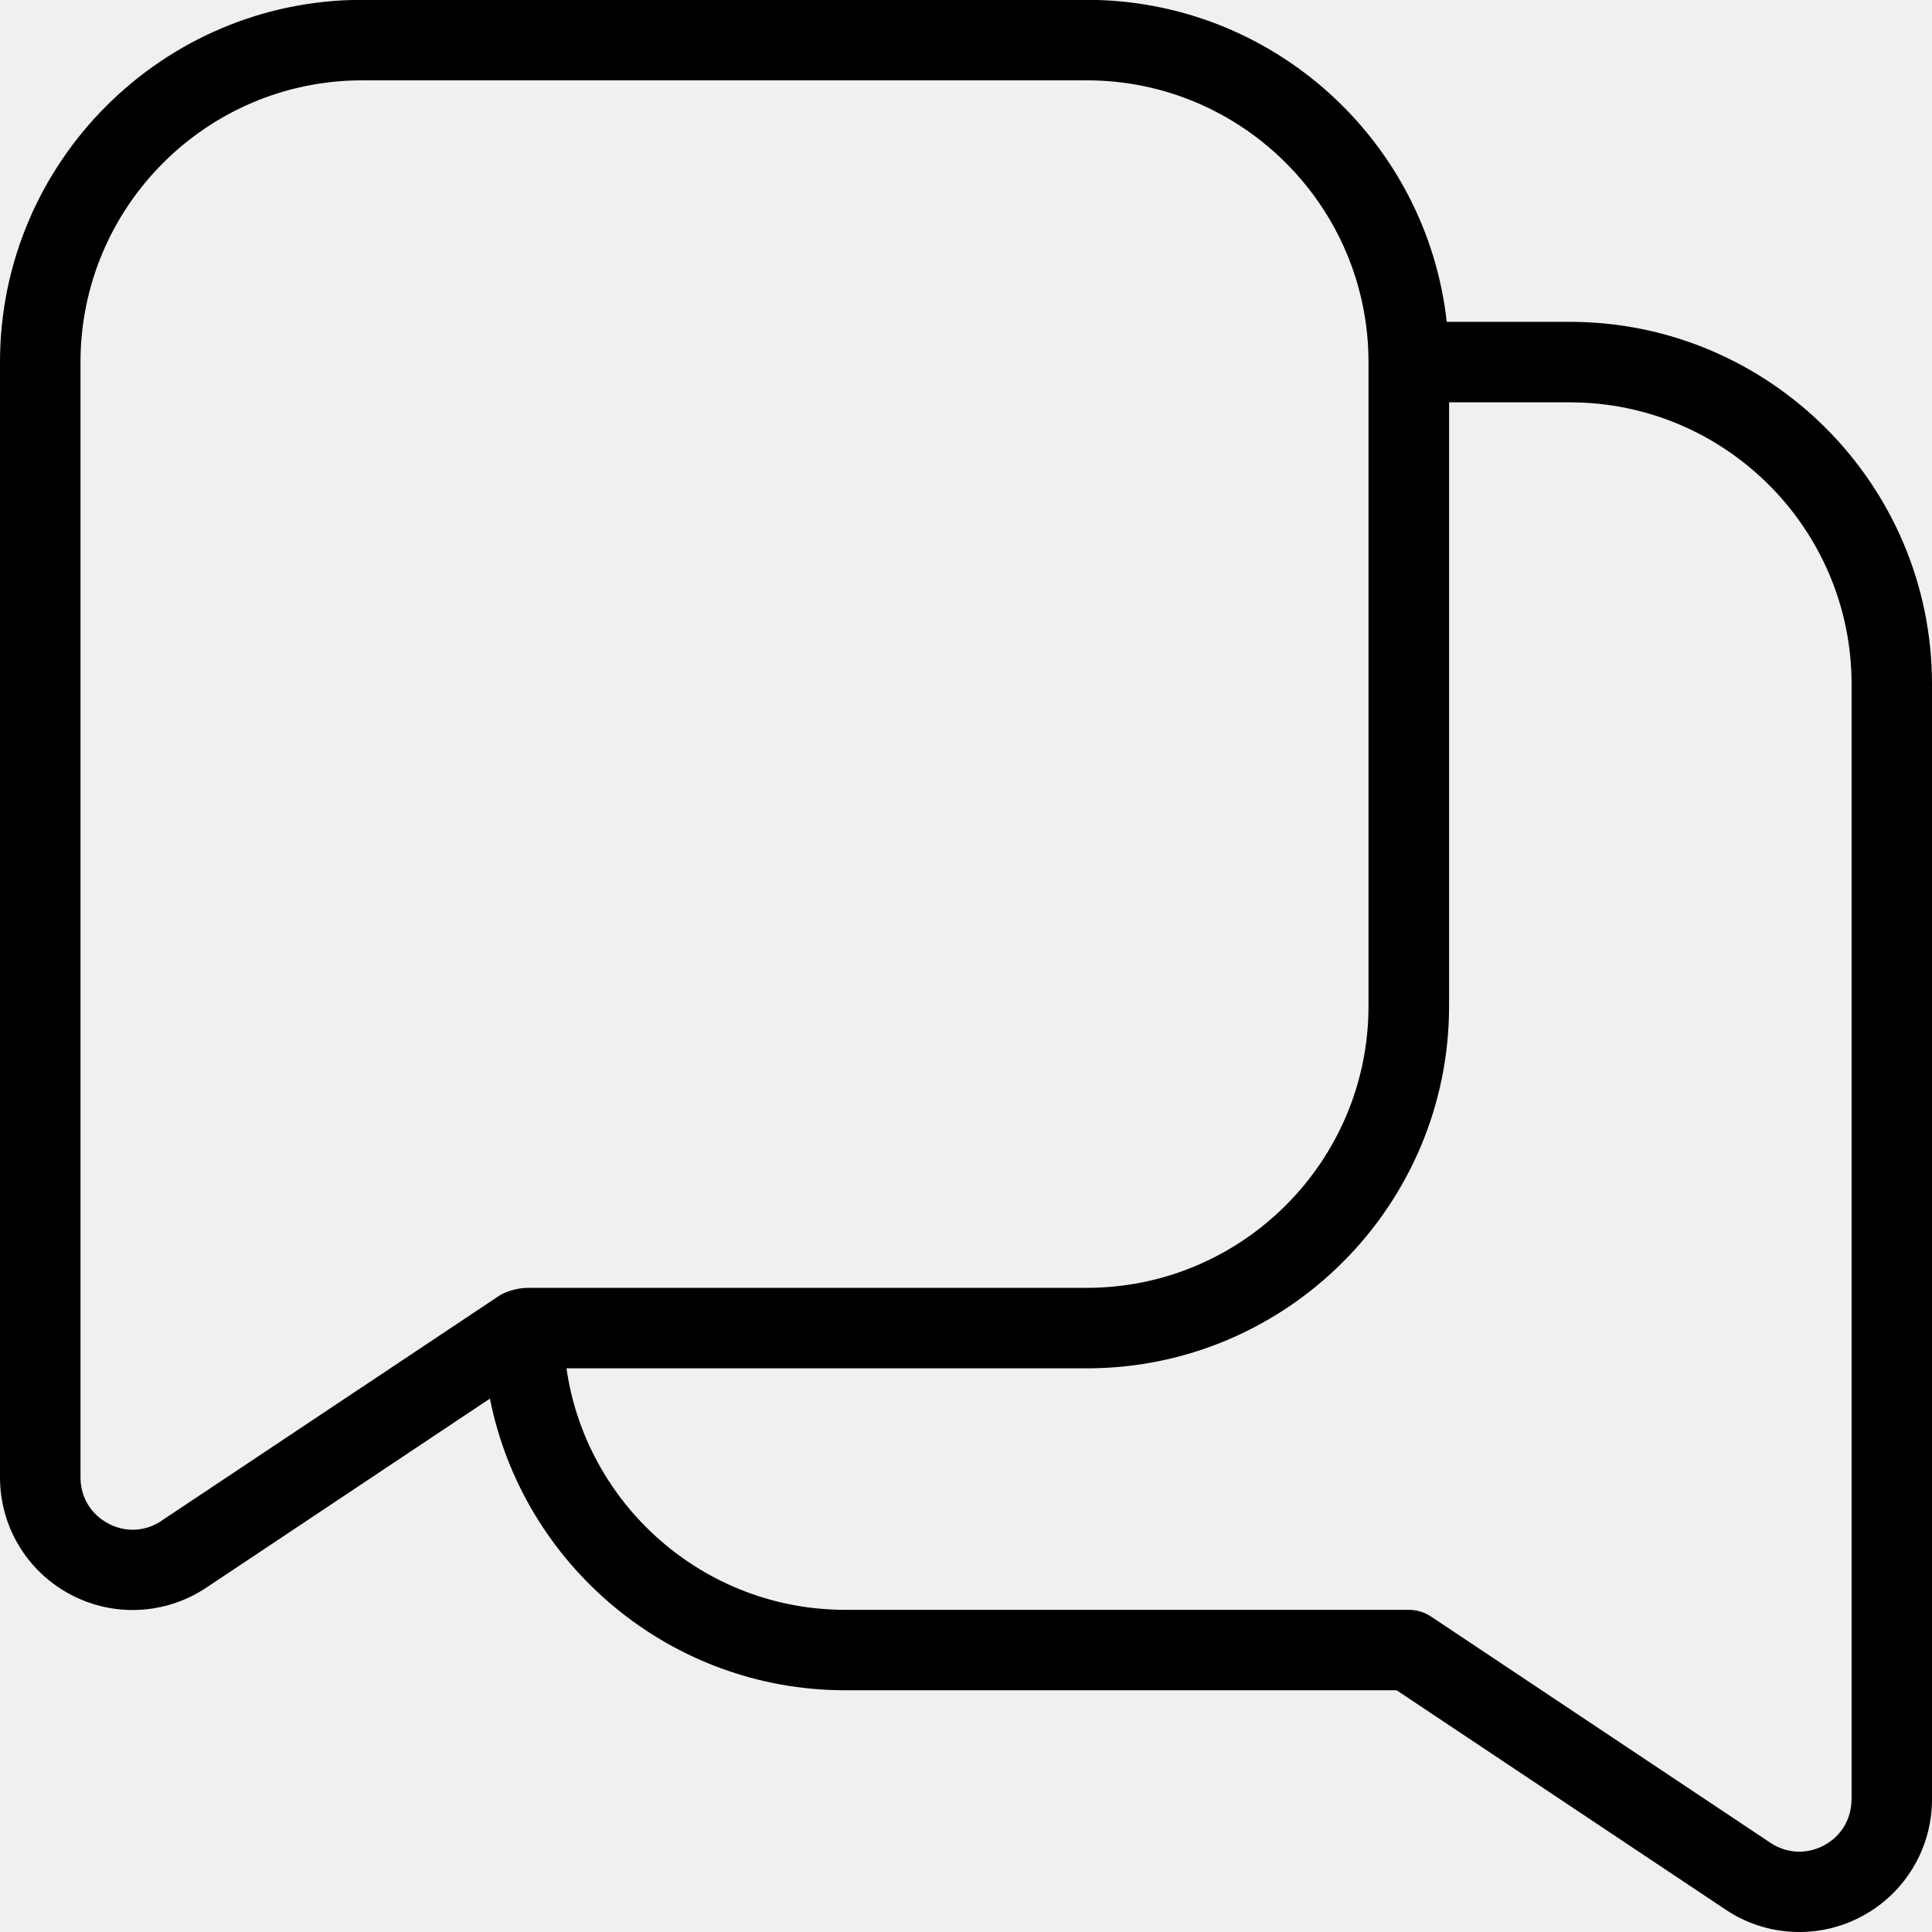
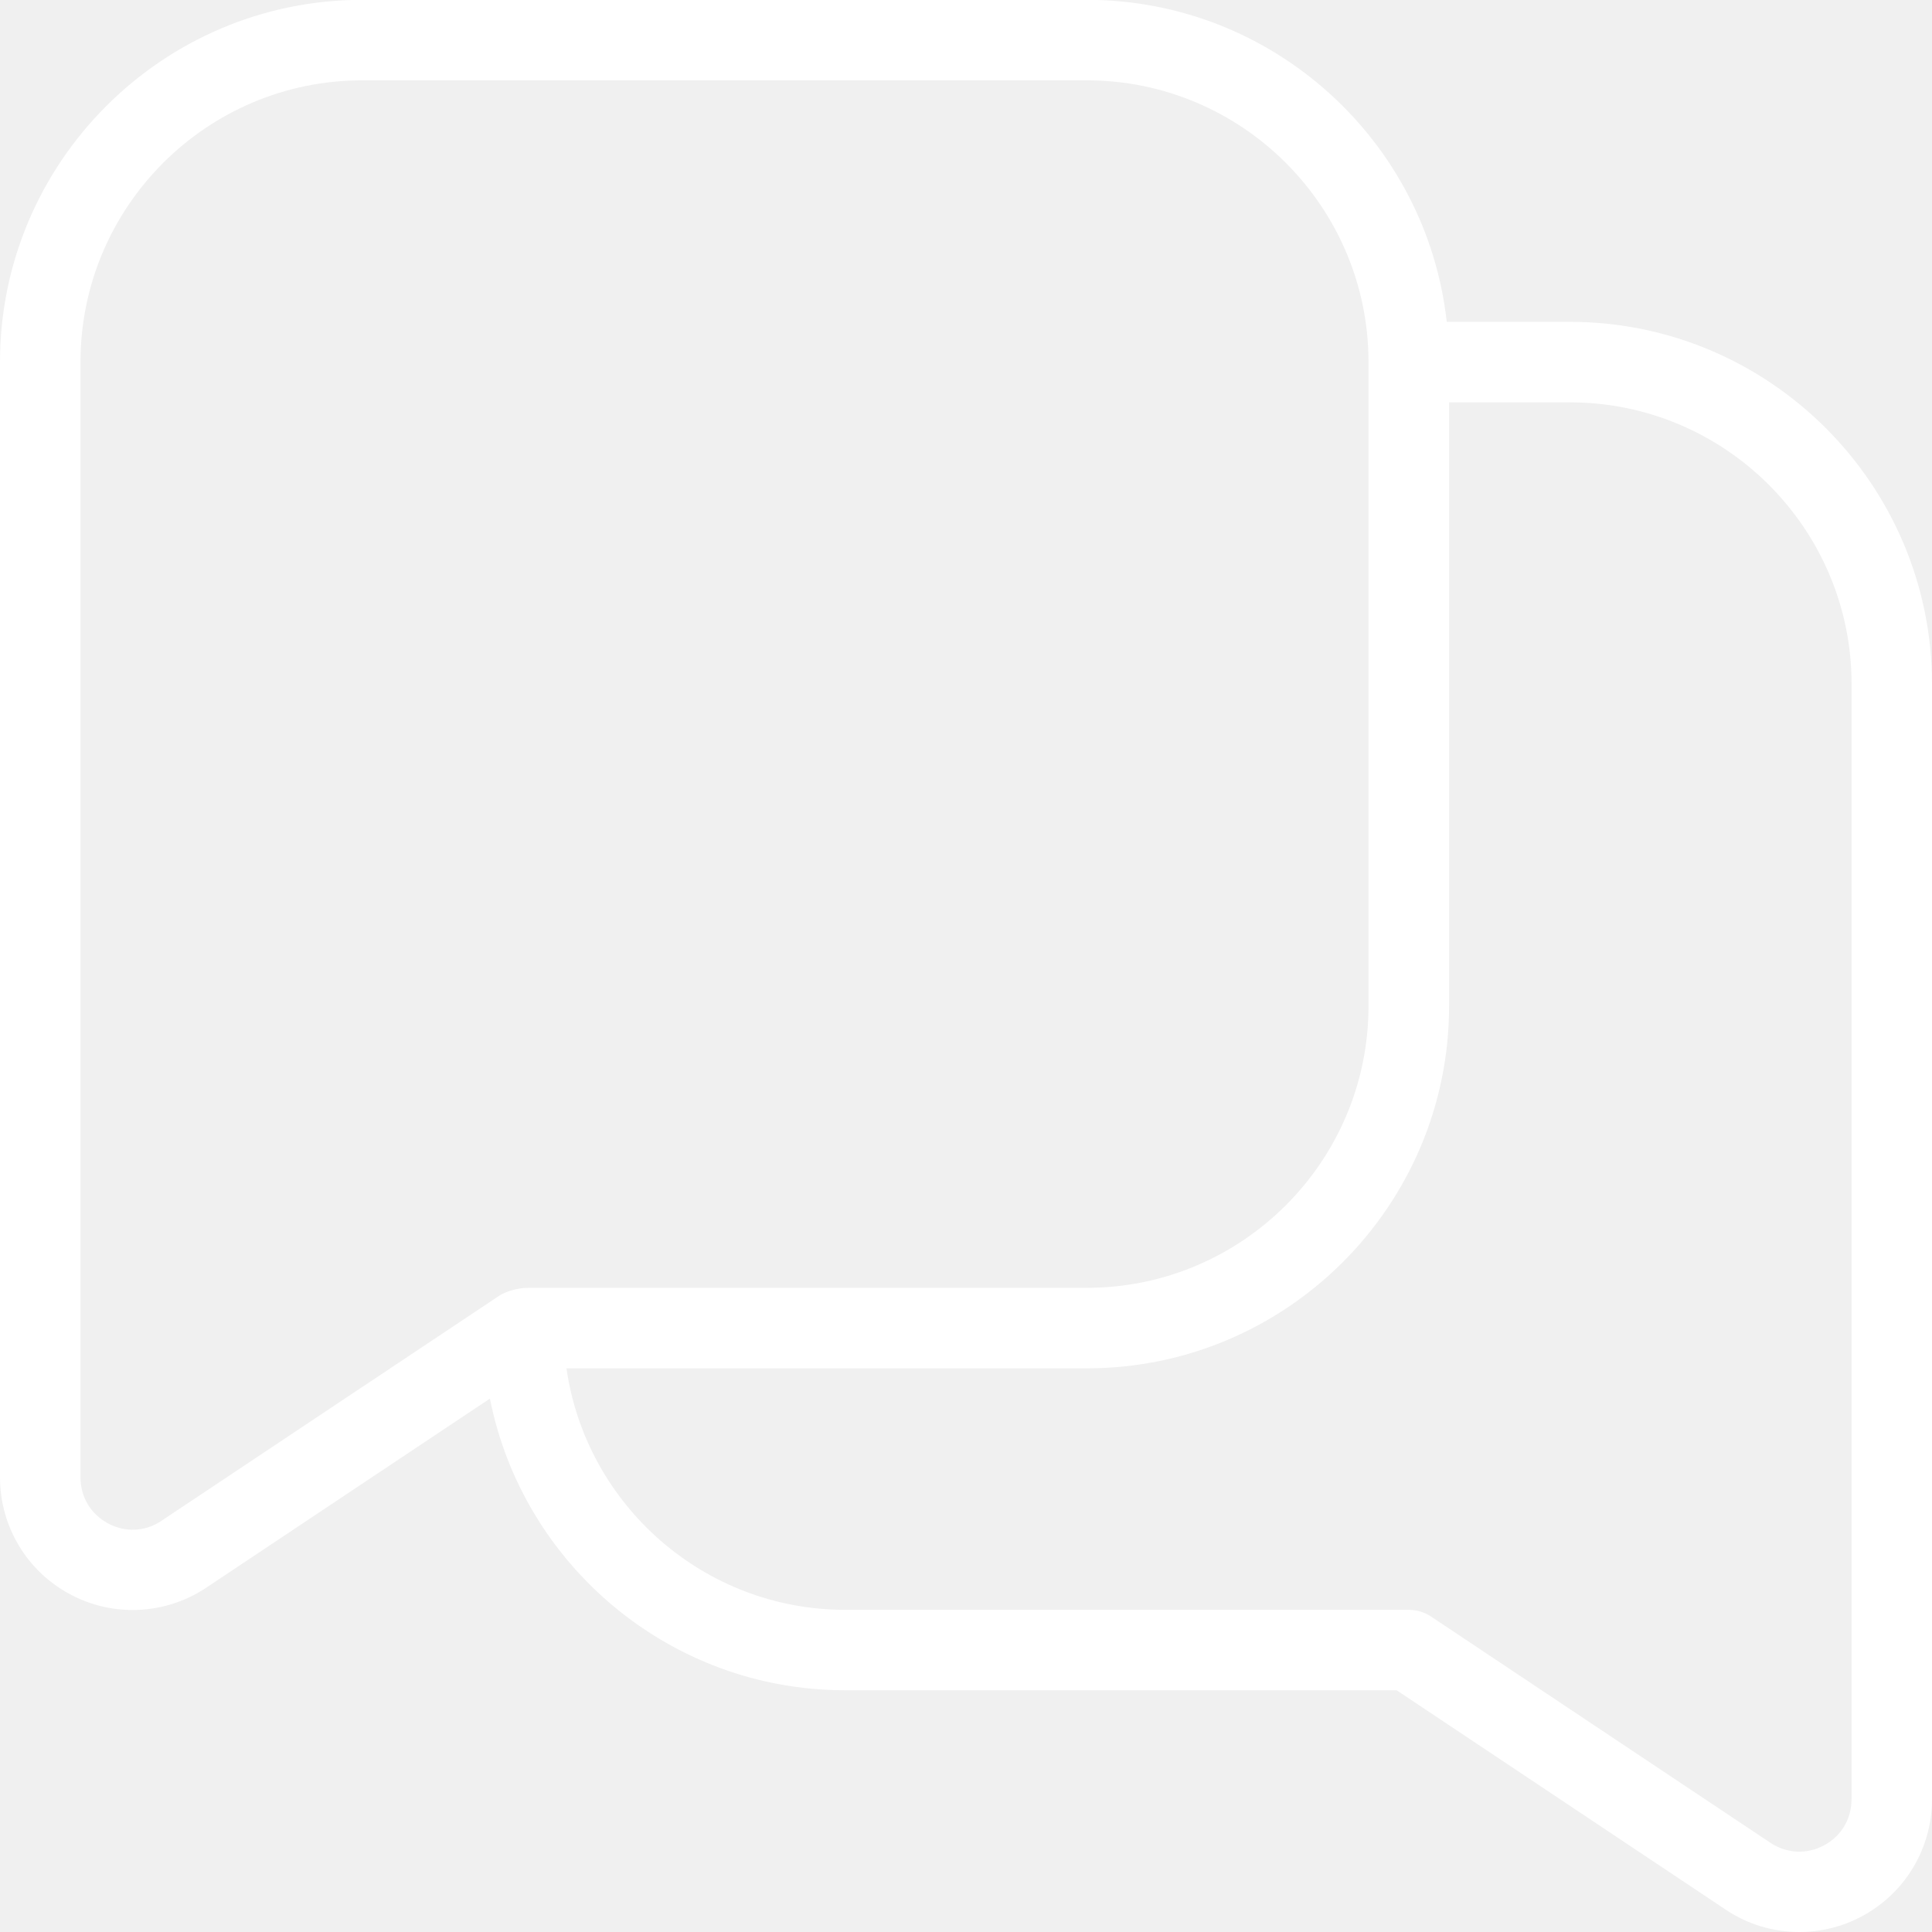
<svg xmlns="http://www.w3.org/2000/svg" id="Layer_1" data-name="Layer 1" viewBox="0 0 24 24" width="512" height="512">
-   <path d="m19.5,3.998h-1.528C17.723,1.751,15.812-.002,13.5-.002H4.5C2.019-.002,0,2.017,0,4.498v13.854c0,.609.333,1.166.871,1.453.244.131.511.195.777.195.319,0,.638-.093.914-.277l3.524-2.349c.409,2.063,2.233,3.623,4.414,3.623h6.849l4.089,2.726c.276.185.594.277.914.277.266,0,.533-.064.777-.195.537-.287.871-.844.871-1.453v-13.854c0-2.481-2.019-4.5-4.5-4.5ZM2.007,18.892c-.203.135-.45.148-.665.032-.214-.114-.342-.328-.342-.571V4.498c0-1.93,1.57-3.5,3.5-3.5h9c1.93,0,3.5,1.57,3.5,3.5v8c0,1.93-1.57,3.5-3.5,3.5h-6.937c-.154,0-.285.054-.345.087l-4.211,2.806Zm20.993,3.461c0,.243-.128.457-.342.571-.214.115-.463.102-.665-.032l-4.215-2.81c-.082-.055-.179-.084-.277-.084h-7c-1.76,0-3.221-1.306-3.464-3h6.464c2.481,0,4.5-2.019,4.5-4.5v-7.5h1.5c1.93,0,3.5,1.57,3.5,3.5v13.854Z" />
+   <path d="m19.5,3.998h-1.528C17.723,1.751,15.812-.002,13.5-.002H4.5C2.019-.002,0,2.017,0,4.498v13.854c0,.609.333,1.166.871,1.453.244.131.511.195.777.195.319,0,.638-.093.914-.277l3.524-2.349c.409,2.063,2.233,3.623,4.414,3.623h6.849l4.089,2.726c.276.185.594.277.914.277.266,0,.533-.064.777-.195.537-.287.871-.844.871-1.453v-13.854c0-2.481-2.019-4.5-4.5-4.5ZM2.007,18.892c-.203.135-.45.148-.665.032-.214-.114-.342-.328-.342-.571V4.498c0-1.93,1.57-3.5,3.5-3.5h9c1.93,0,3.5,1.57,3.5,3.5v8c0,1.93-1.57,3.5-3.5,3.5h-6.937c-.154,0-.285.054-.345.087l-4.211,2.806Zm20.993,3.461c0,.243-.128.457-.342.571-.214.115-.463.102-.665-.032l-4.215-2.81c-.082-.055-.179-.084-.277-.084h-7c-1.76,0-3.221-1.306-3.464-3h6.464c2.481,0,4.5-2.019,4.5-4.5v-7.5h1.5c1.93,0,3.5,1.57,3.5,3.5v13.854Z" fill="white" />
</svg>
